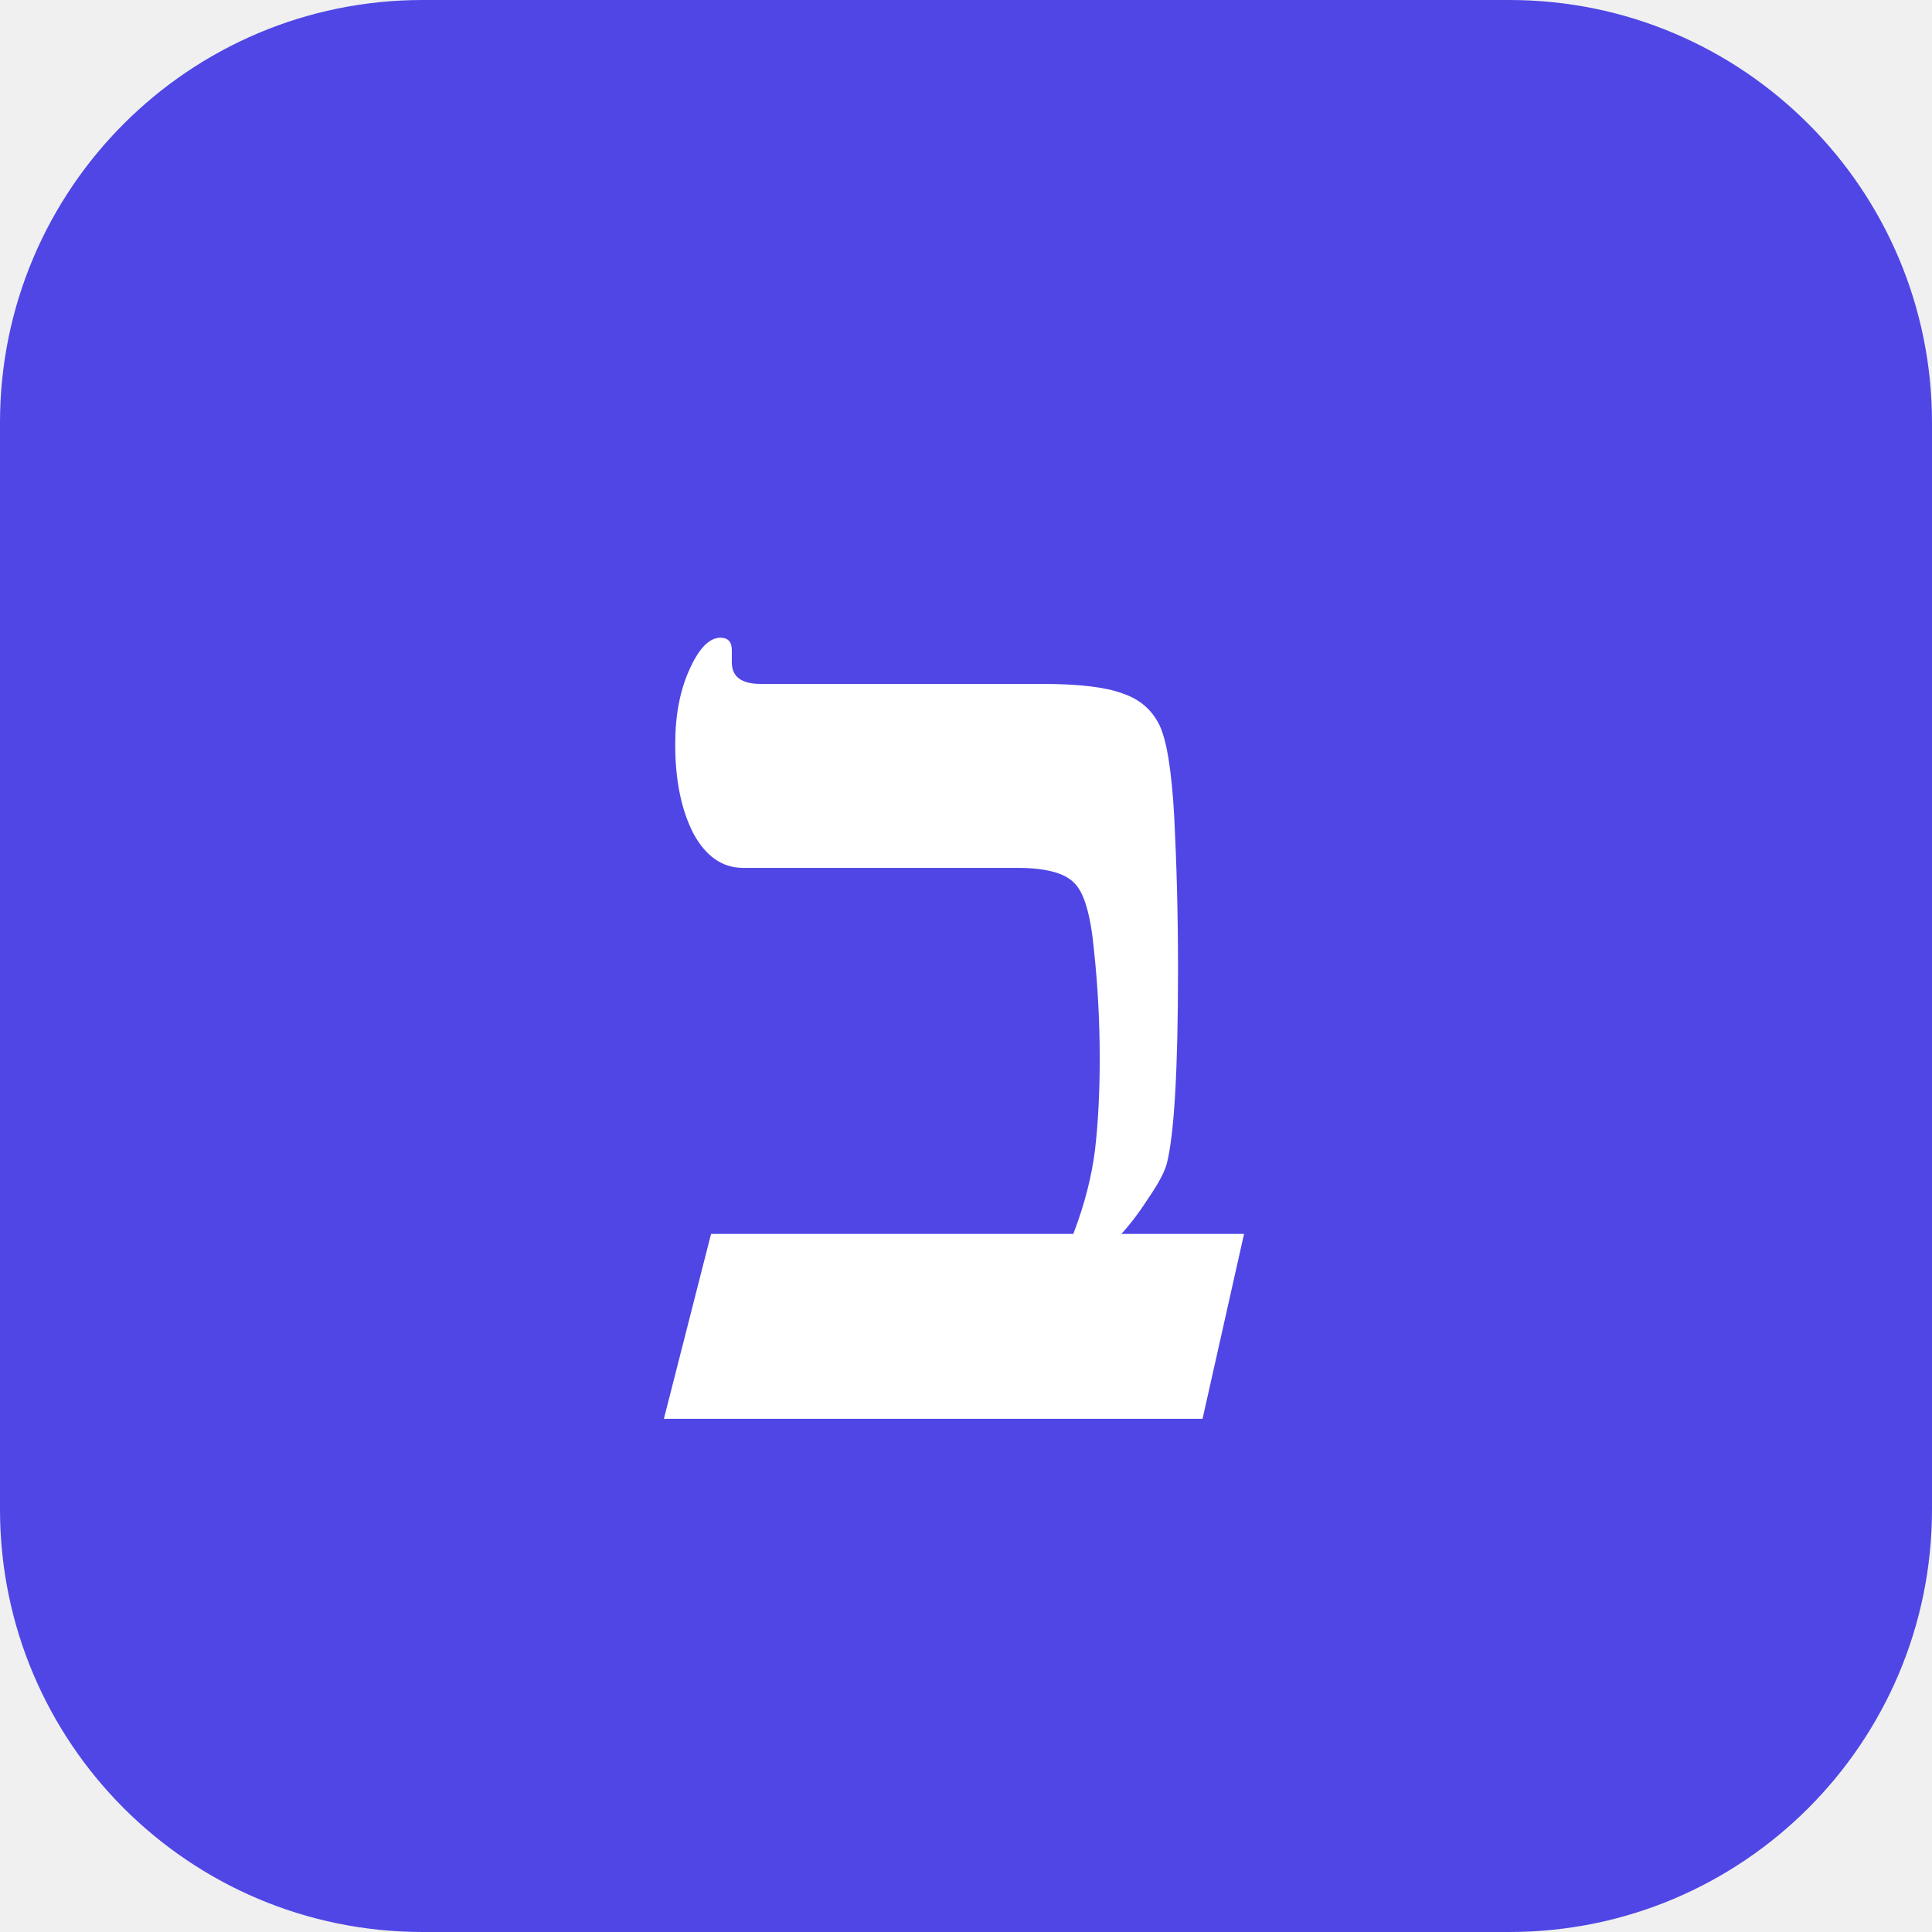
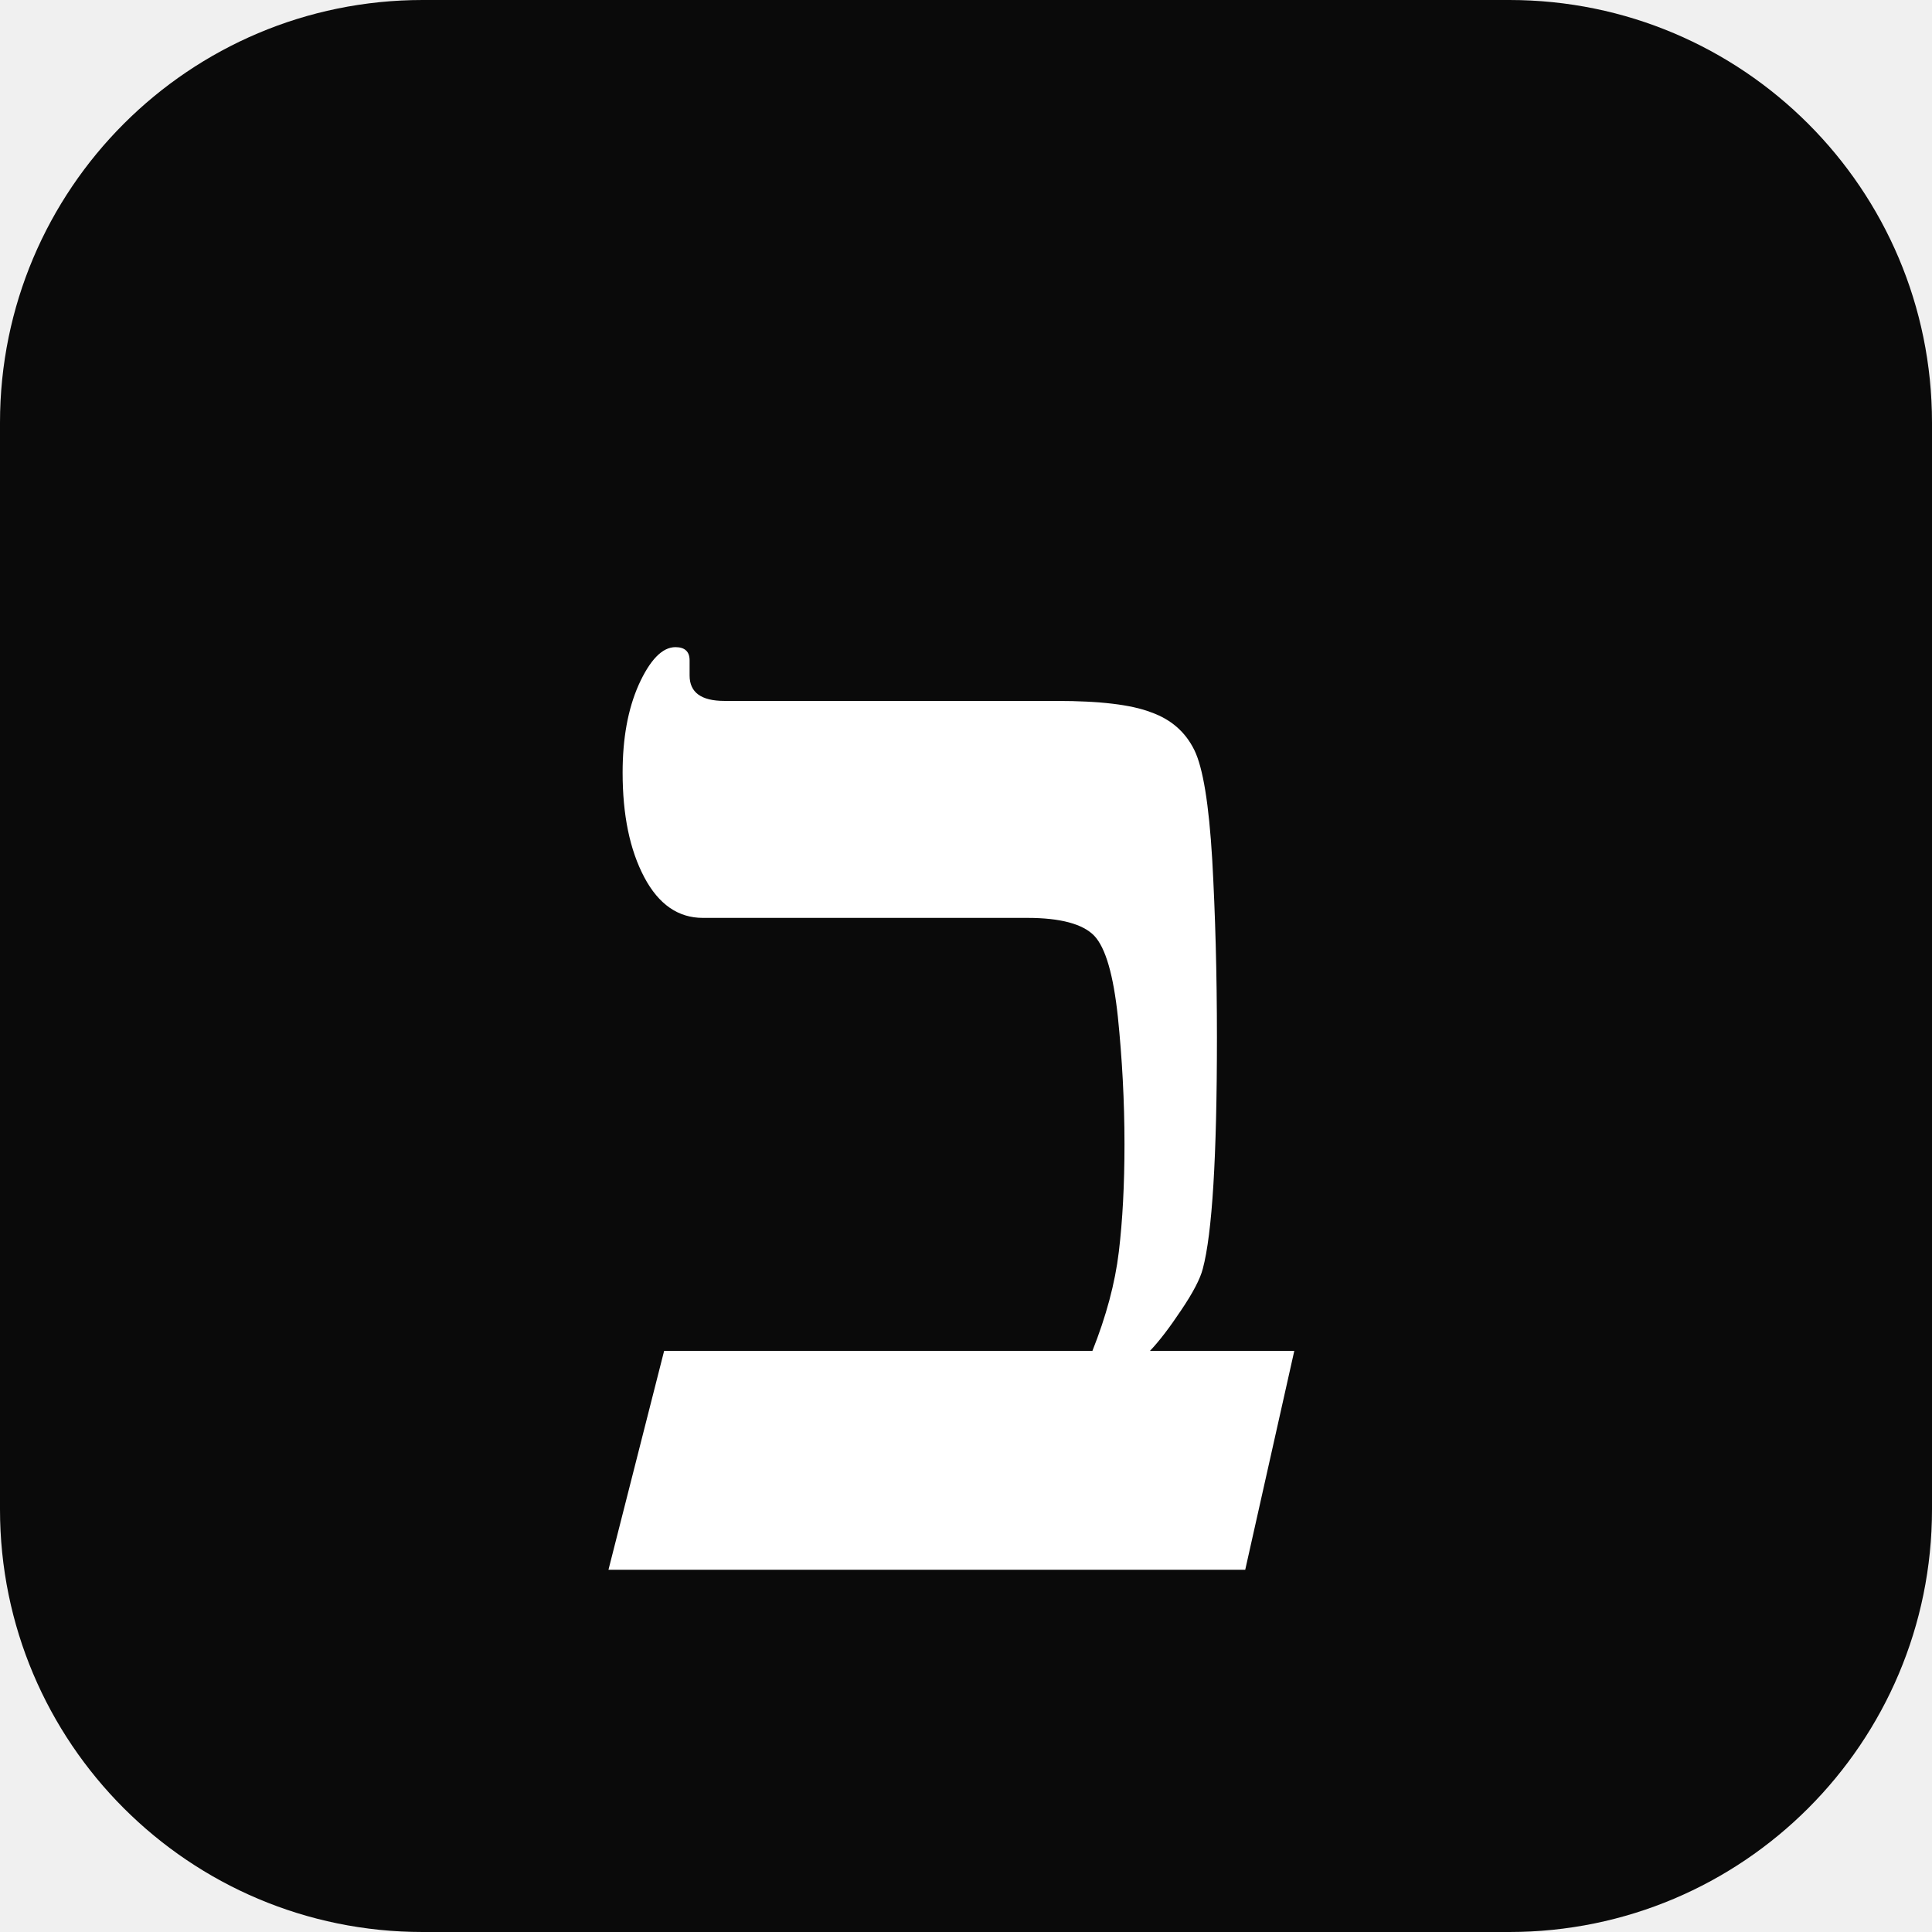
<svg xmlns="http://www.w3.org/2000/svg" viewBox="0 0 32 32" width="32" height="32">
-   <rect width="32" height="32" rx="7" fill="#4f46e5" />
-   <text x="16" y="23.5" text-anchor="middle" font-family="Georgia, 'Times New Roman', serif" font-size="22" font-weight="700" fill="white">ב</text>
+   <rect width="32" height="32" rx="7" fill="#0a0a0a" />
+   <text x="16" y="26" text-anchor="middle" font-family="Georgia, 'Times New Roman', serif" font-size="26" font-weight="700" fill="white">ב</text>
</svg>
